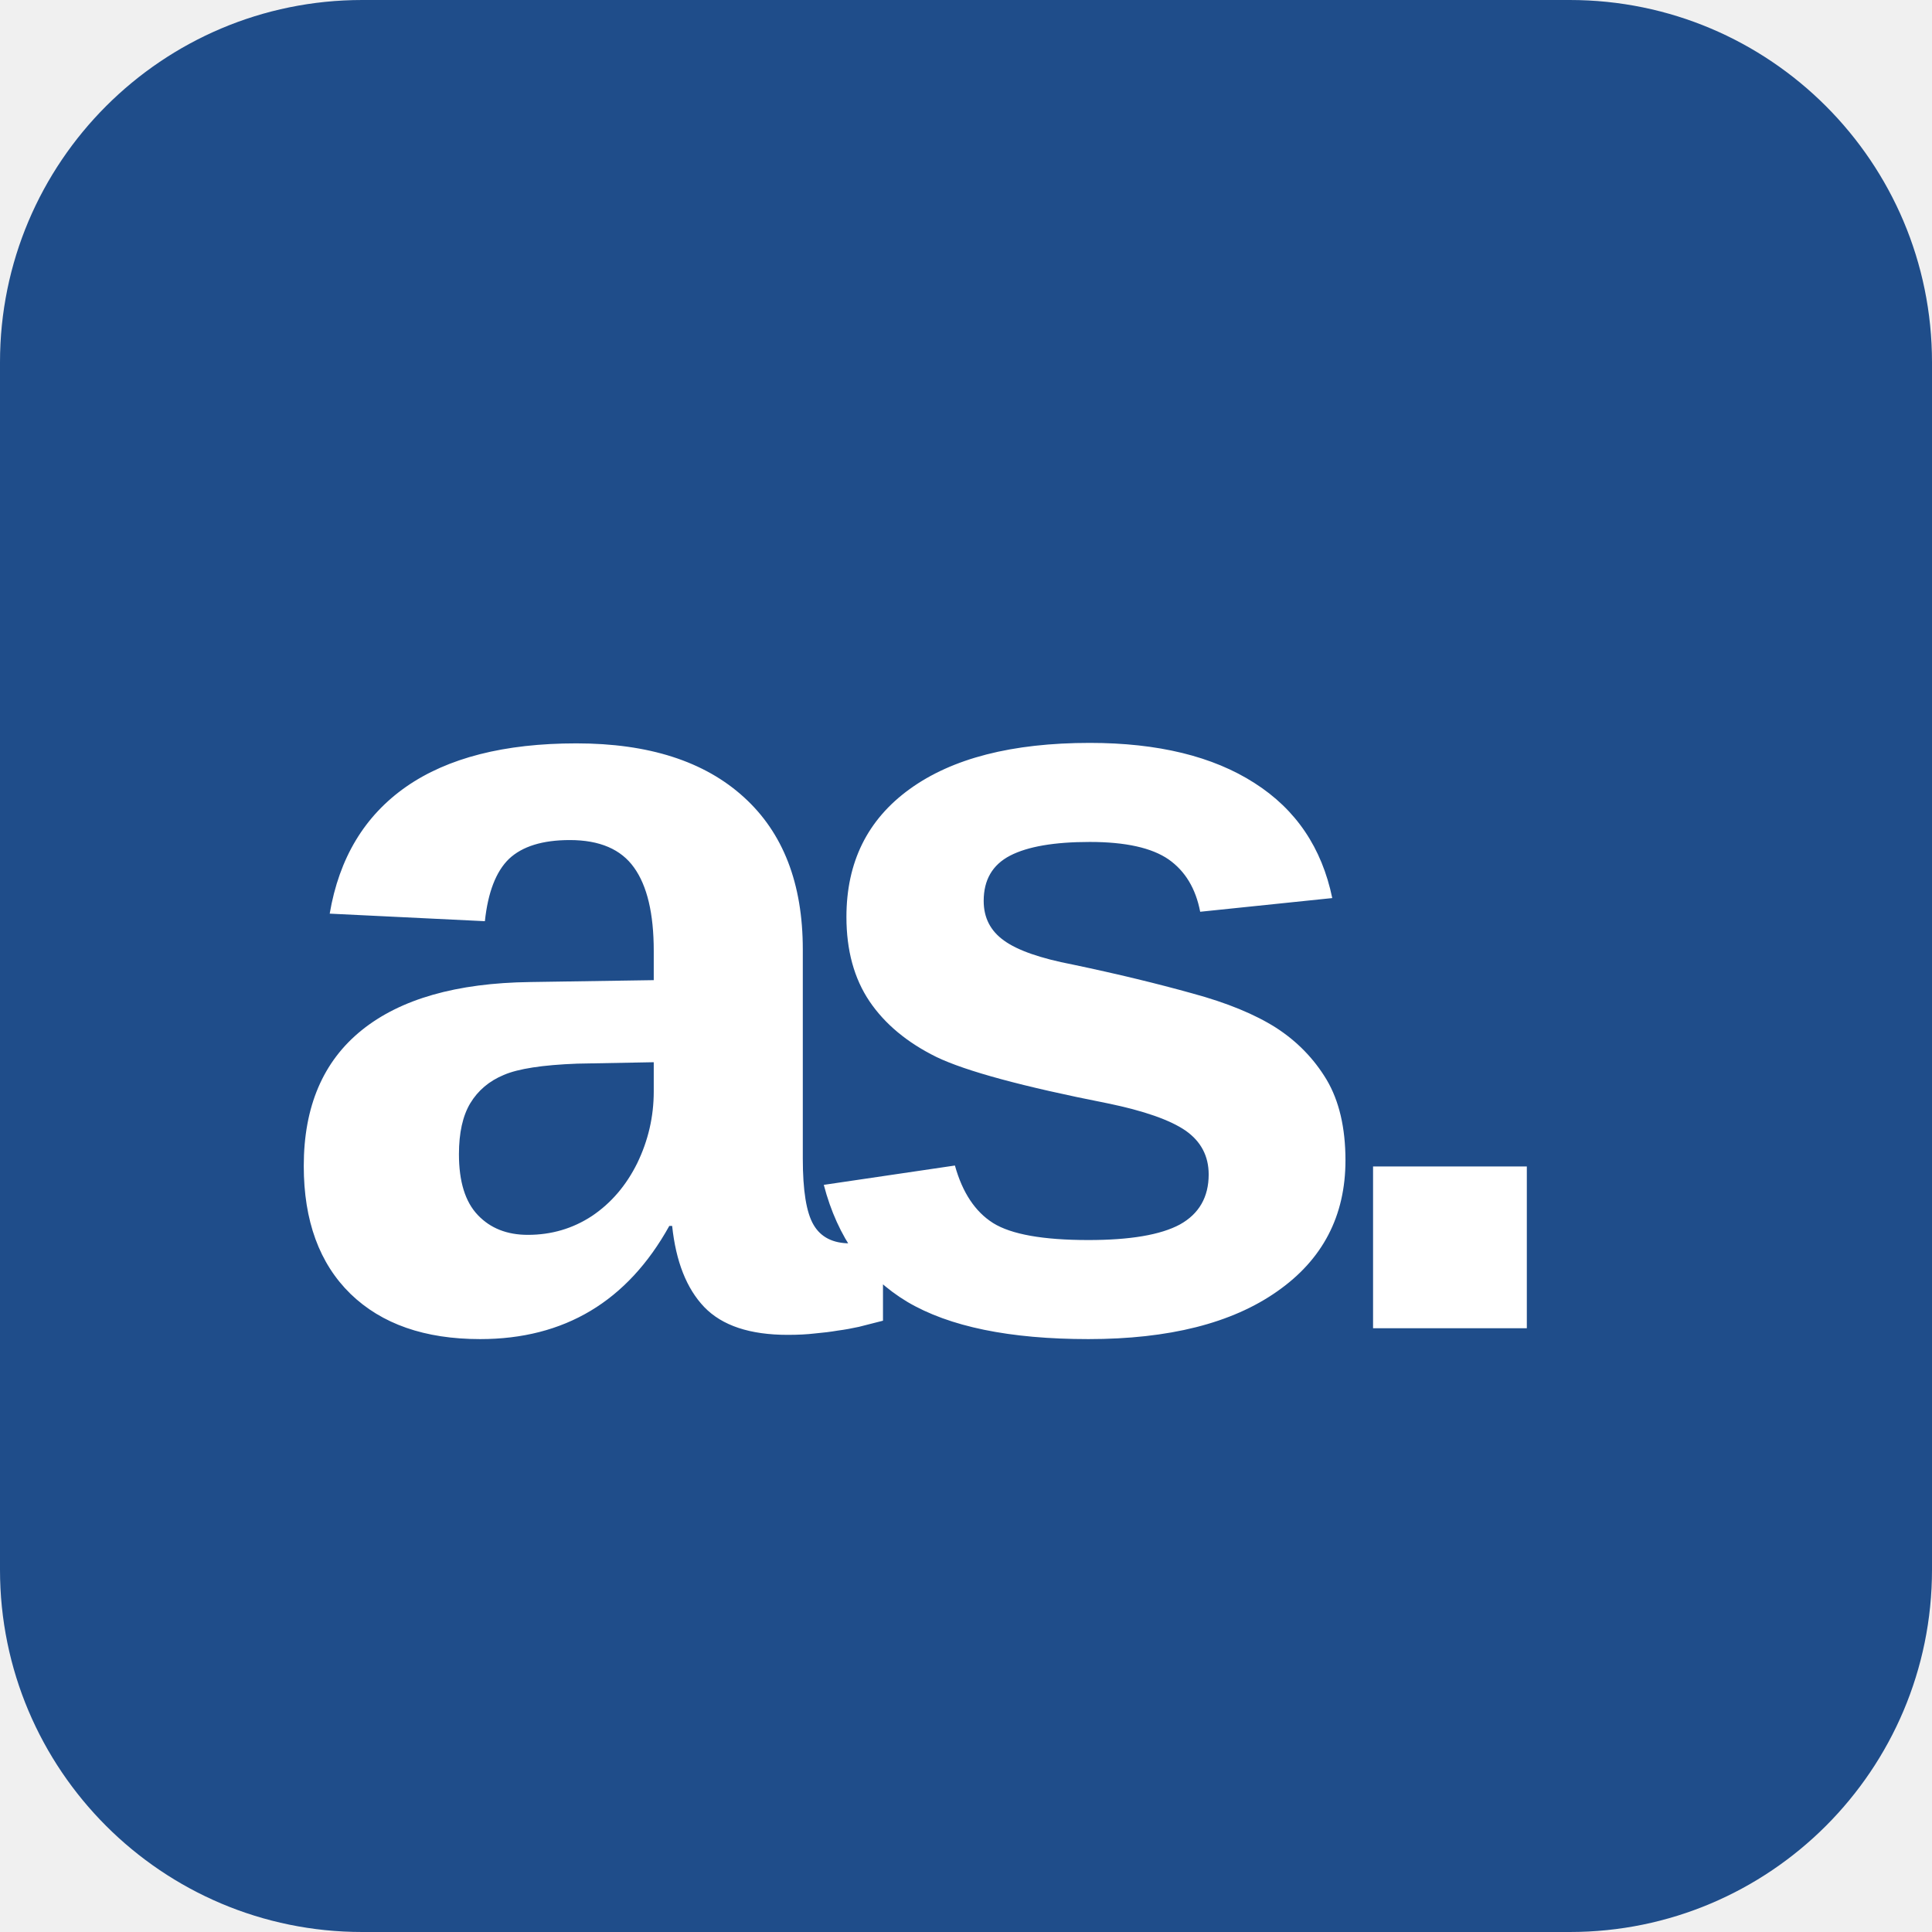
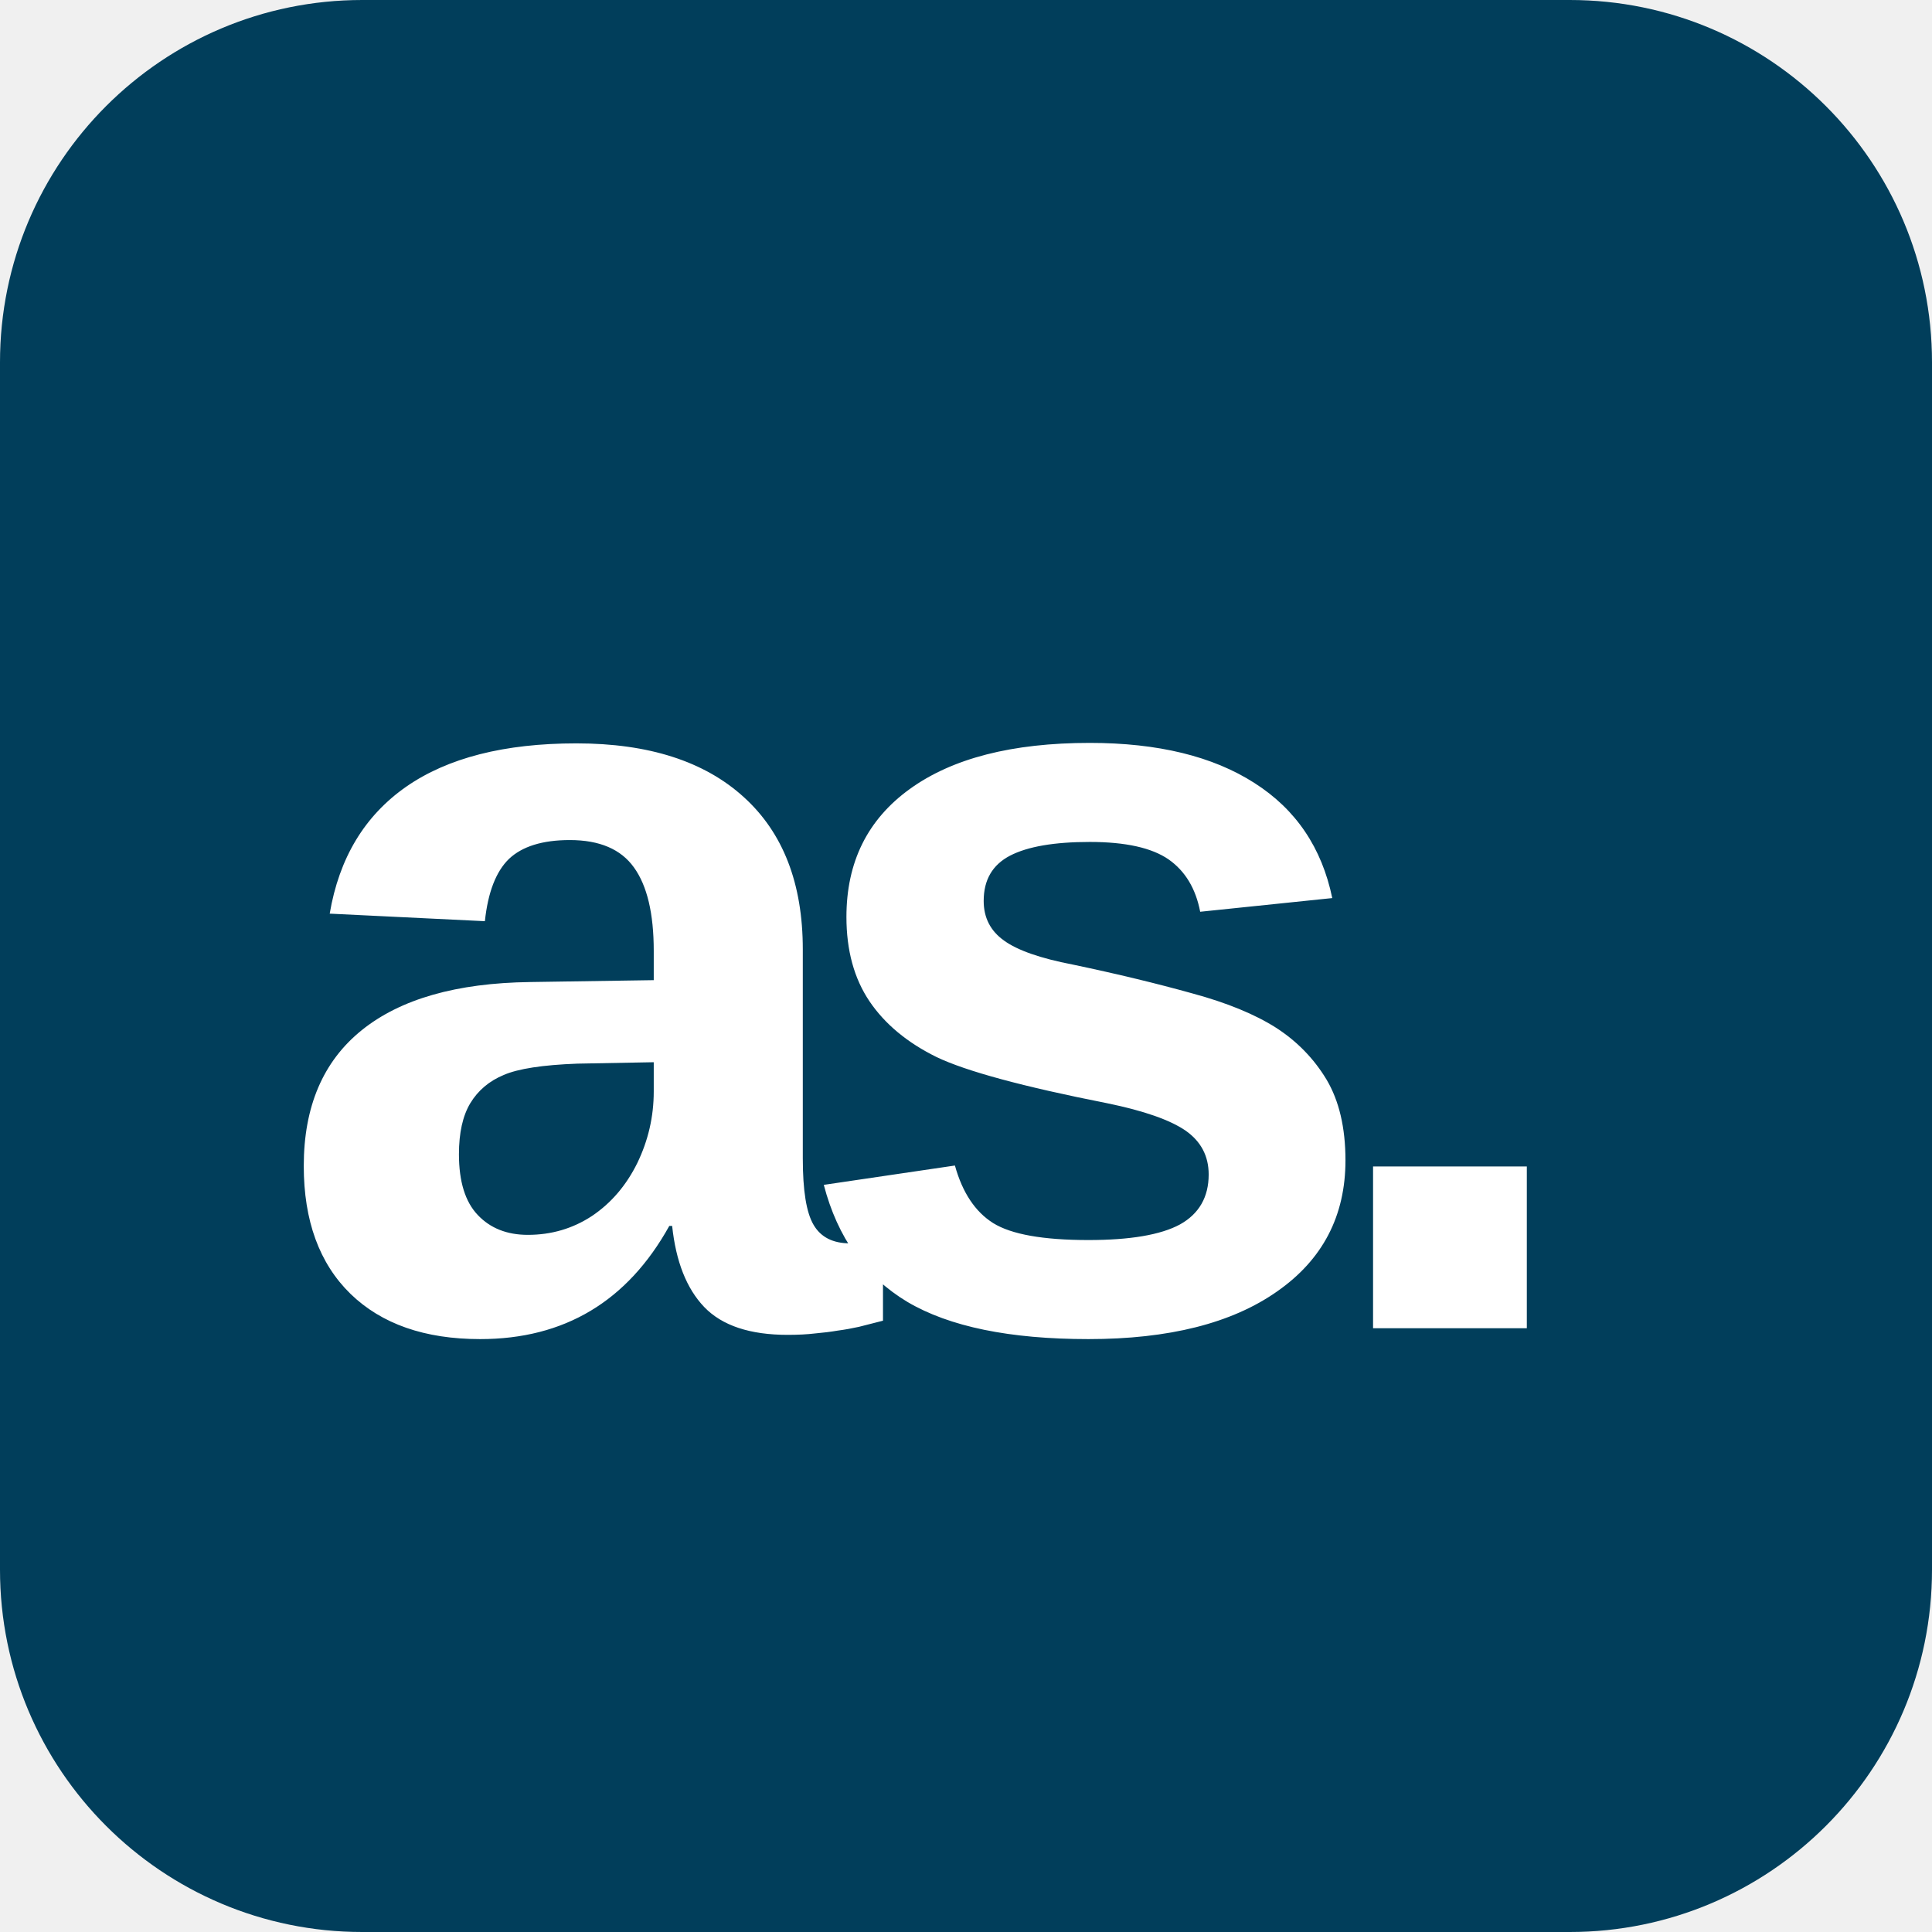
<svg xmlns="http://www.w3.org/2000/svg" width="64" height="64" viewBox="0 0 64 64">
-   <rect width="64" height="64" rx="12" fill="#1f4d8a" />
+   <rect width="64" height="64" rx="12" fill="#013e5b" />
  <text x="9" y="44" font-family="Arial,sans-serif" font-size="36" font-weight="bold" letter-spacing="-3" fill="#fff">as.</text>
</svg>
